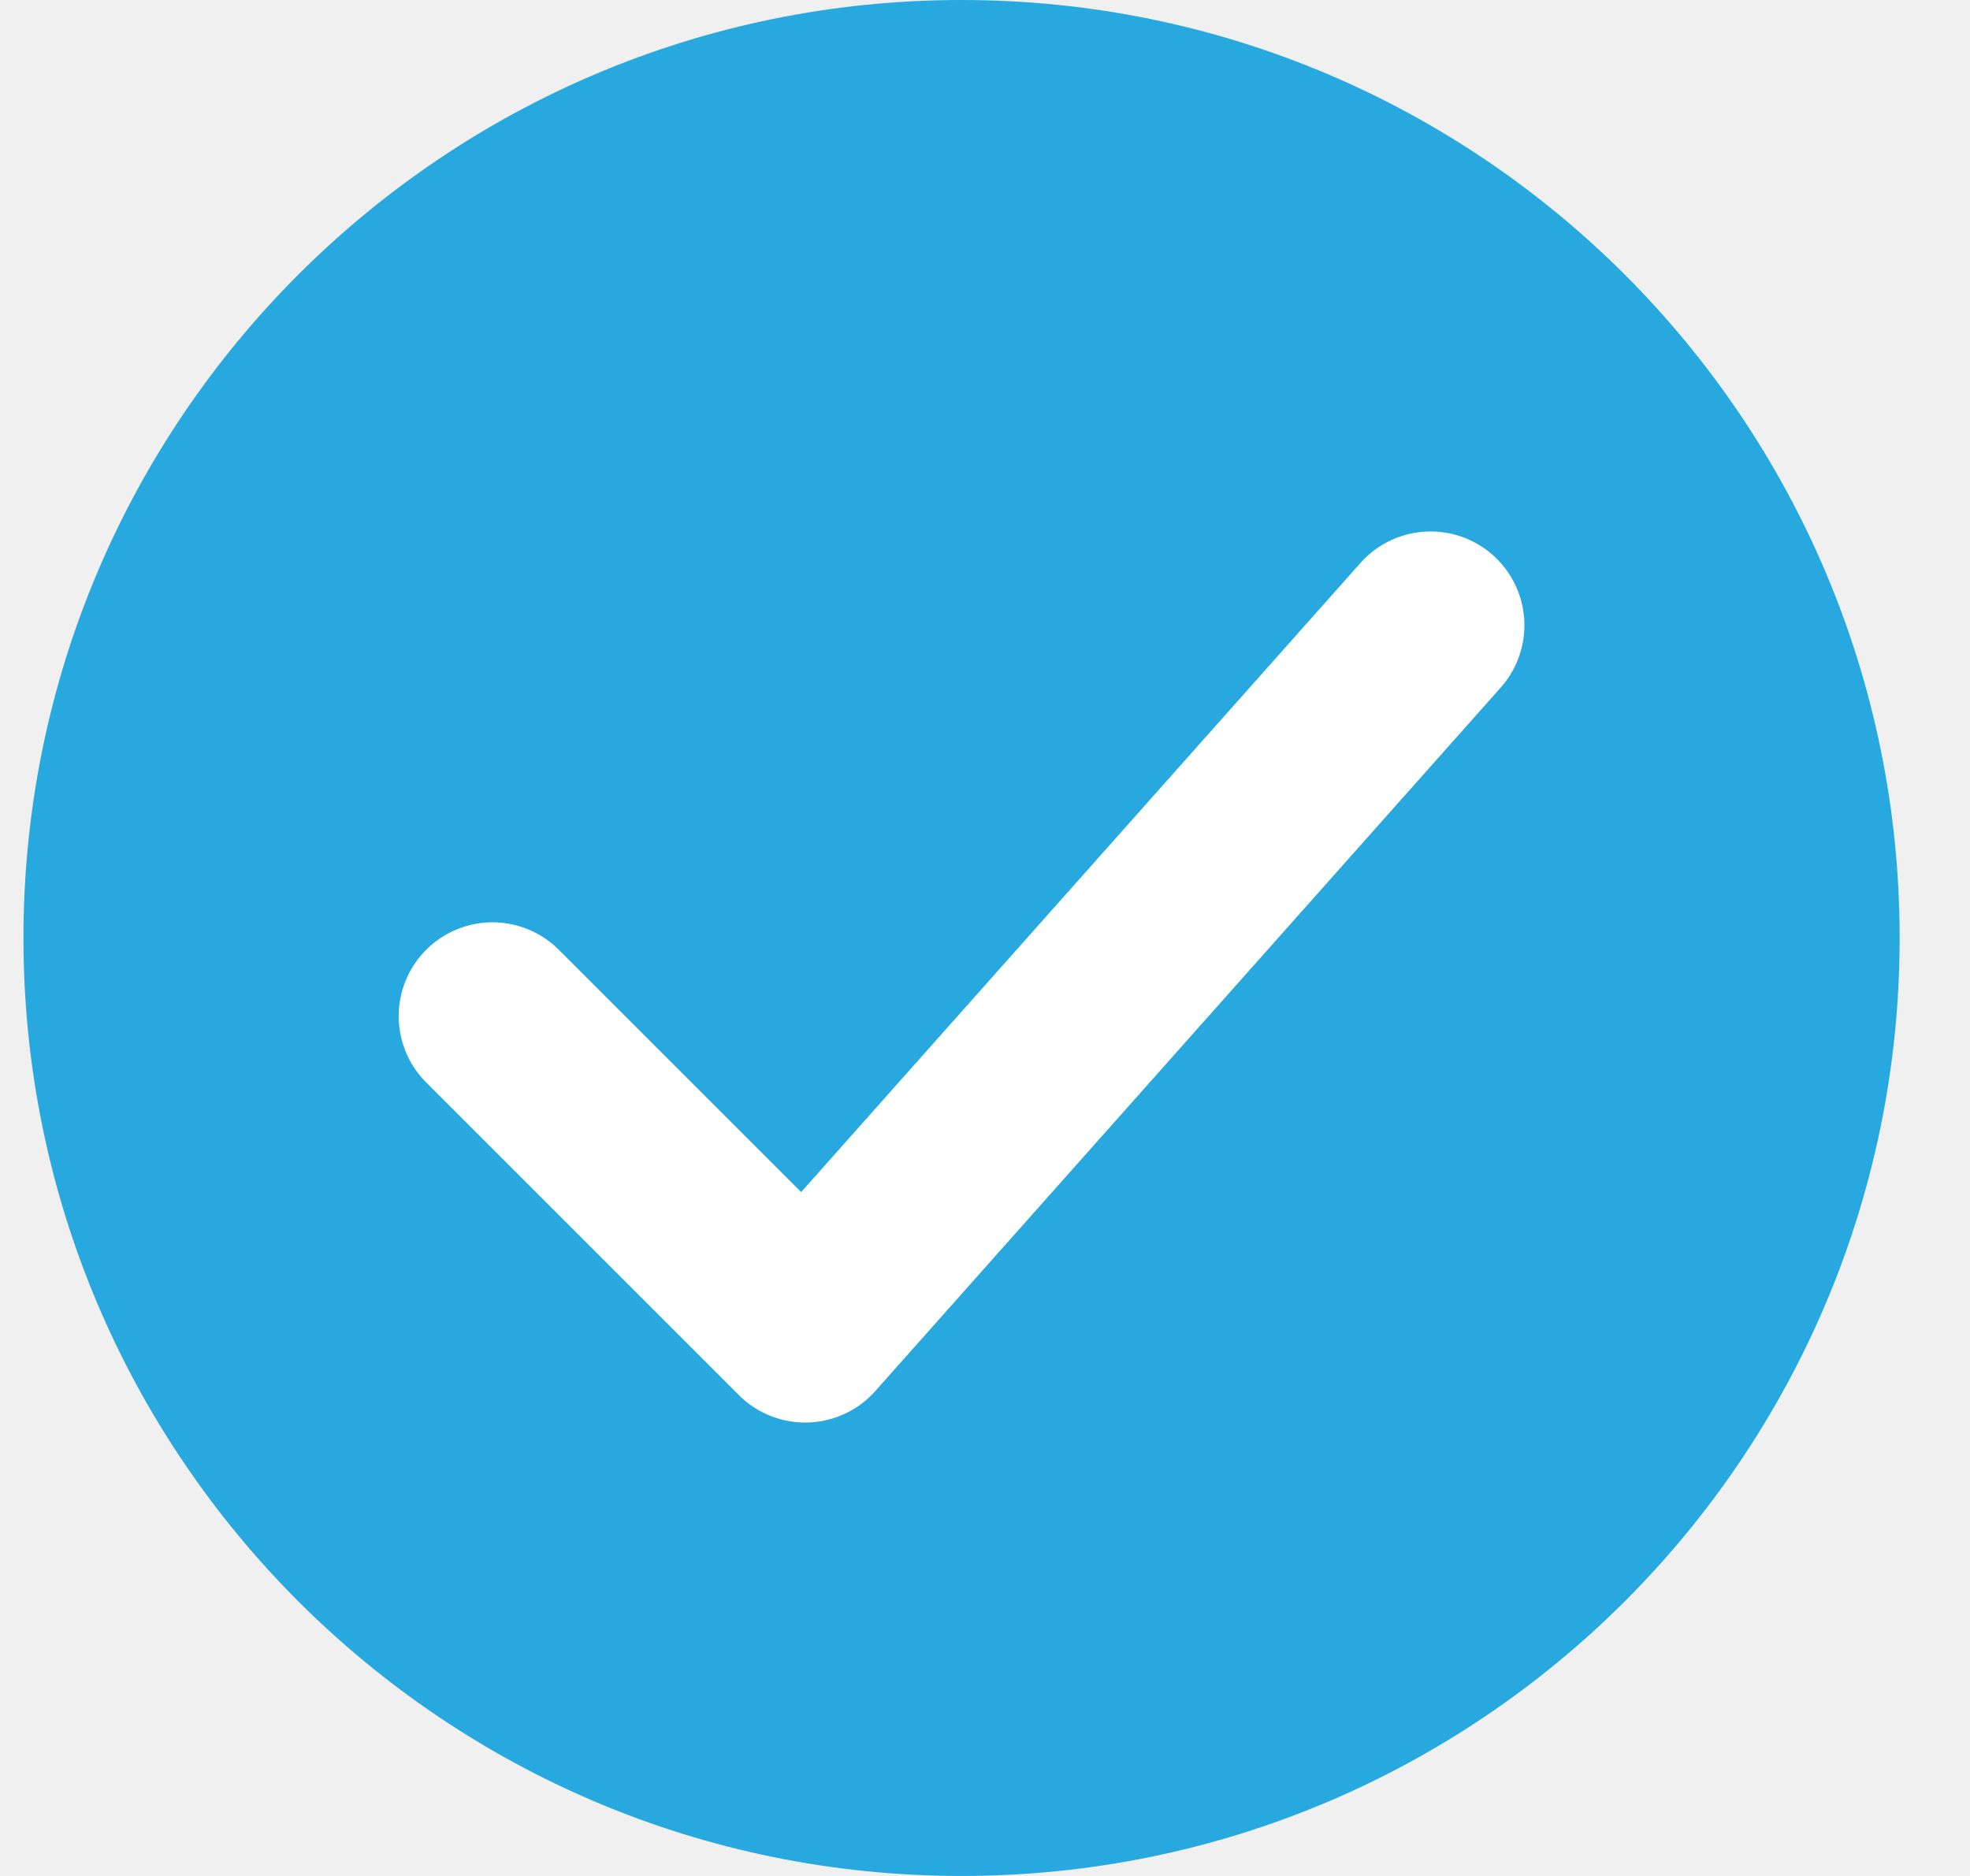
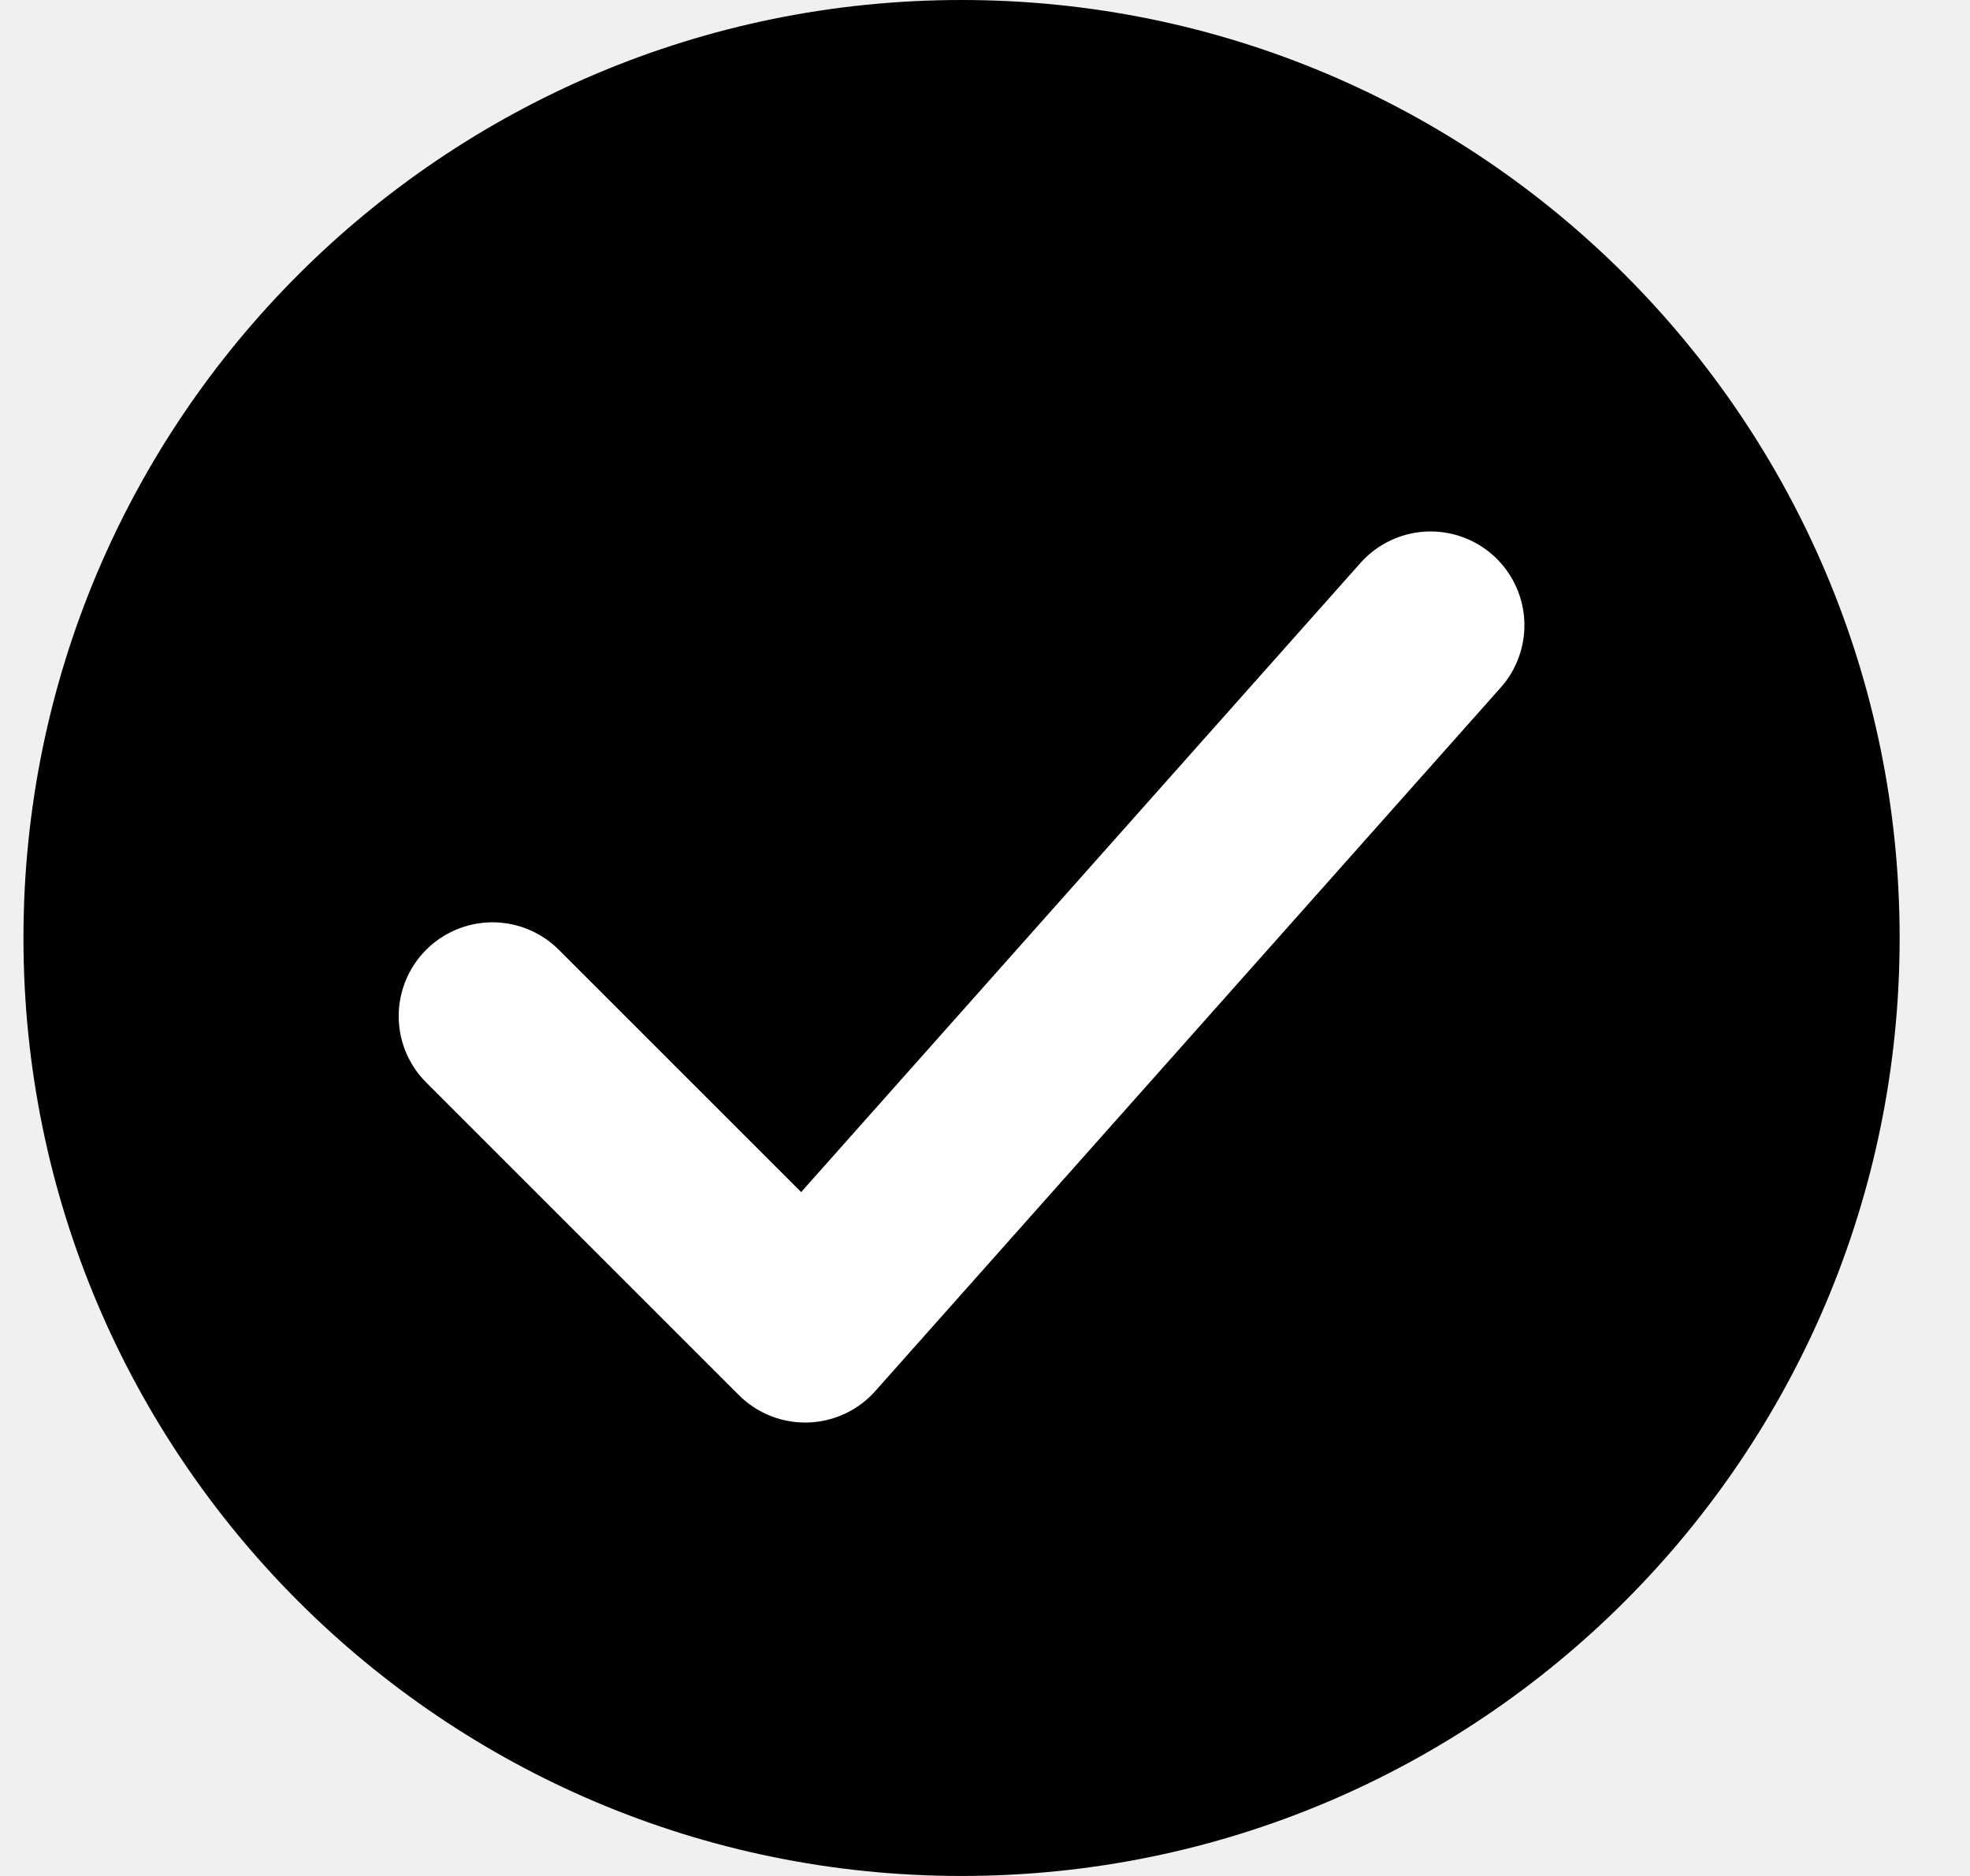
<svg xmlns="http://www.w3.org/2000/svg" width="21" height="20" viewBox="0 0 21 20" fill="none">
  <g id="Group 13">
-     <path id="field" fill-rule="evenodd" clip-rule="evenodd" d="M0.25 10C0.25 4.477 4.727 0 10.25 0C15.773 0 20.25 4.477 20.25 10C20.25 15.523 15.773 20 10.25 20C4.727 20 0.25 15.523 0.25 10Z" fill="#27A9E0" />
+     <path id="field" fill-rule="evenodd" clip-rule="evenodd" d="M0.25 10C0.25 4.477 4.727 0 10.25 0C15.773 0 20.25 4.477 20.25 10C20.25 15.523 15.773 20 10.25 20C4.727 20 0.25 15.523 0.25 10Z" fill="currentColor" />
    <path id="Path 3" d="M5.25 10.833L8.583 14.166L15.25 6.666" stroke="white" stroke-width="2" stroke-linecap="round" stroke-linejoin="round" />
  </g>
</svg>
